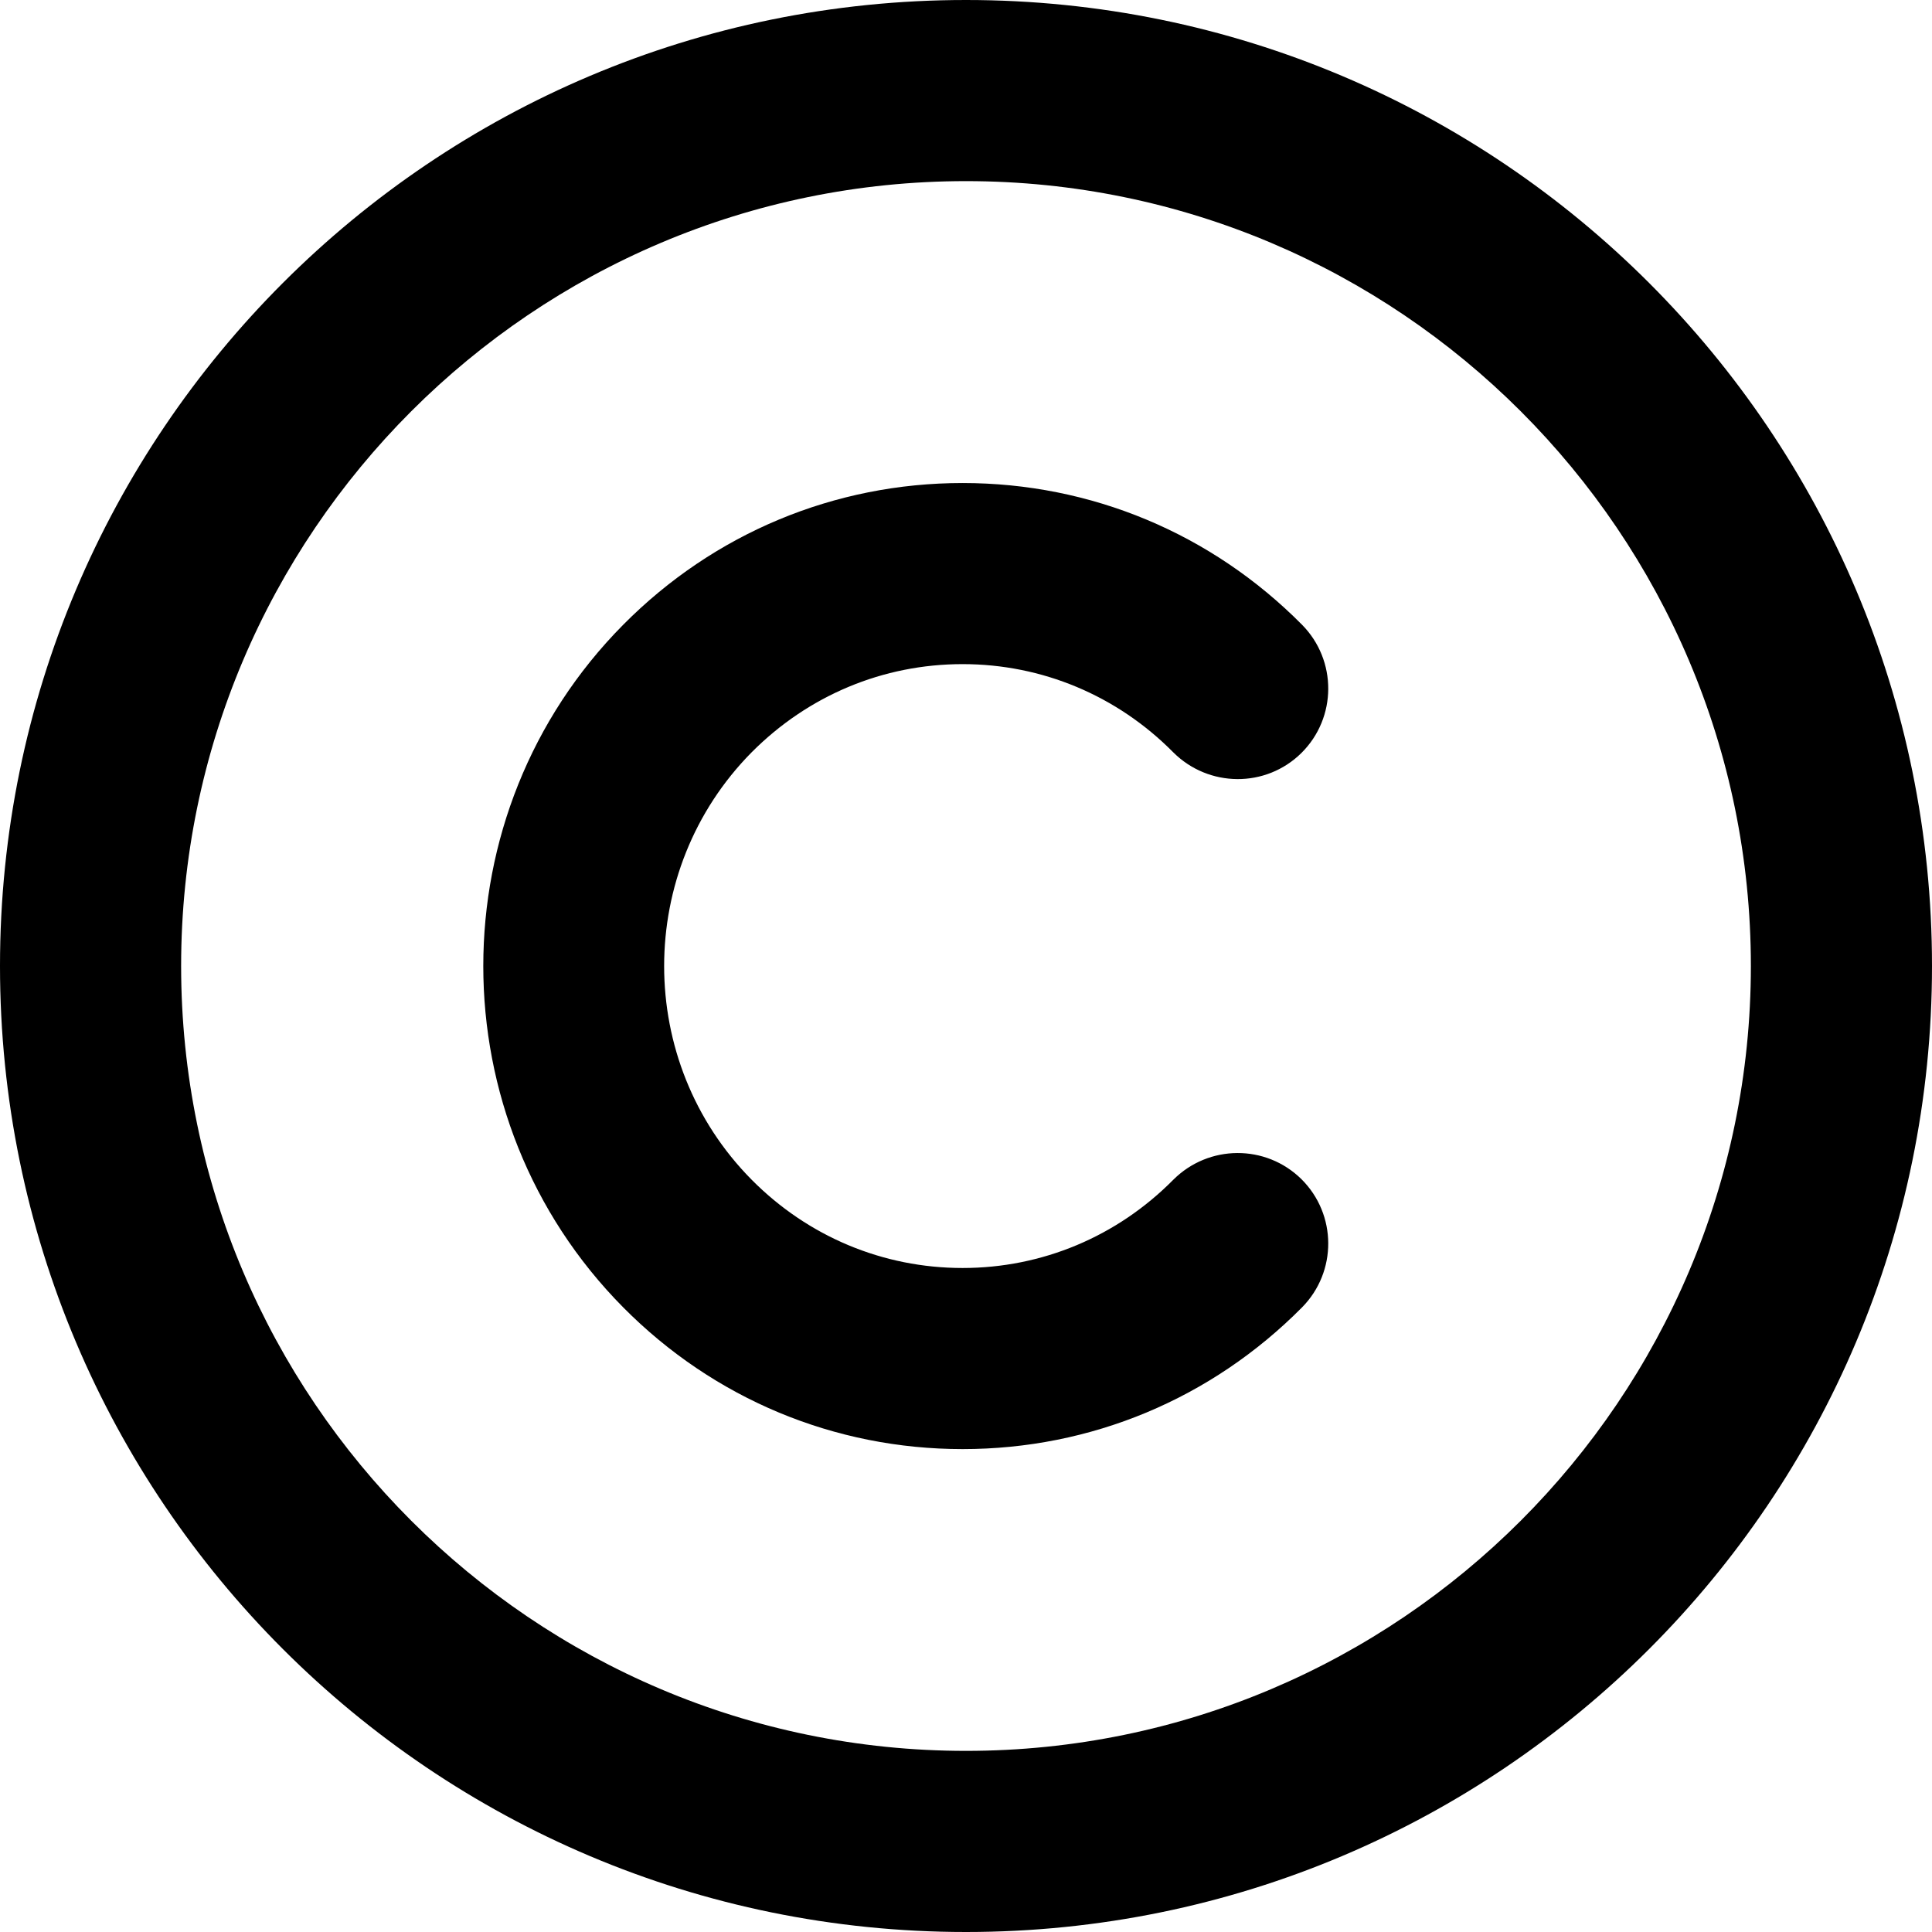
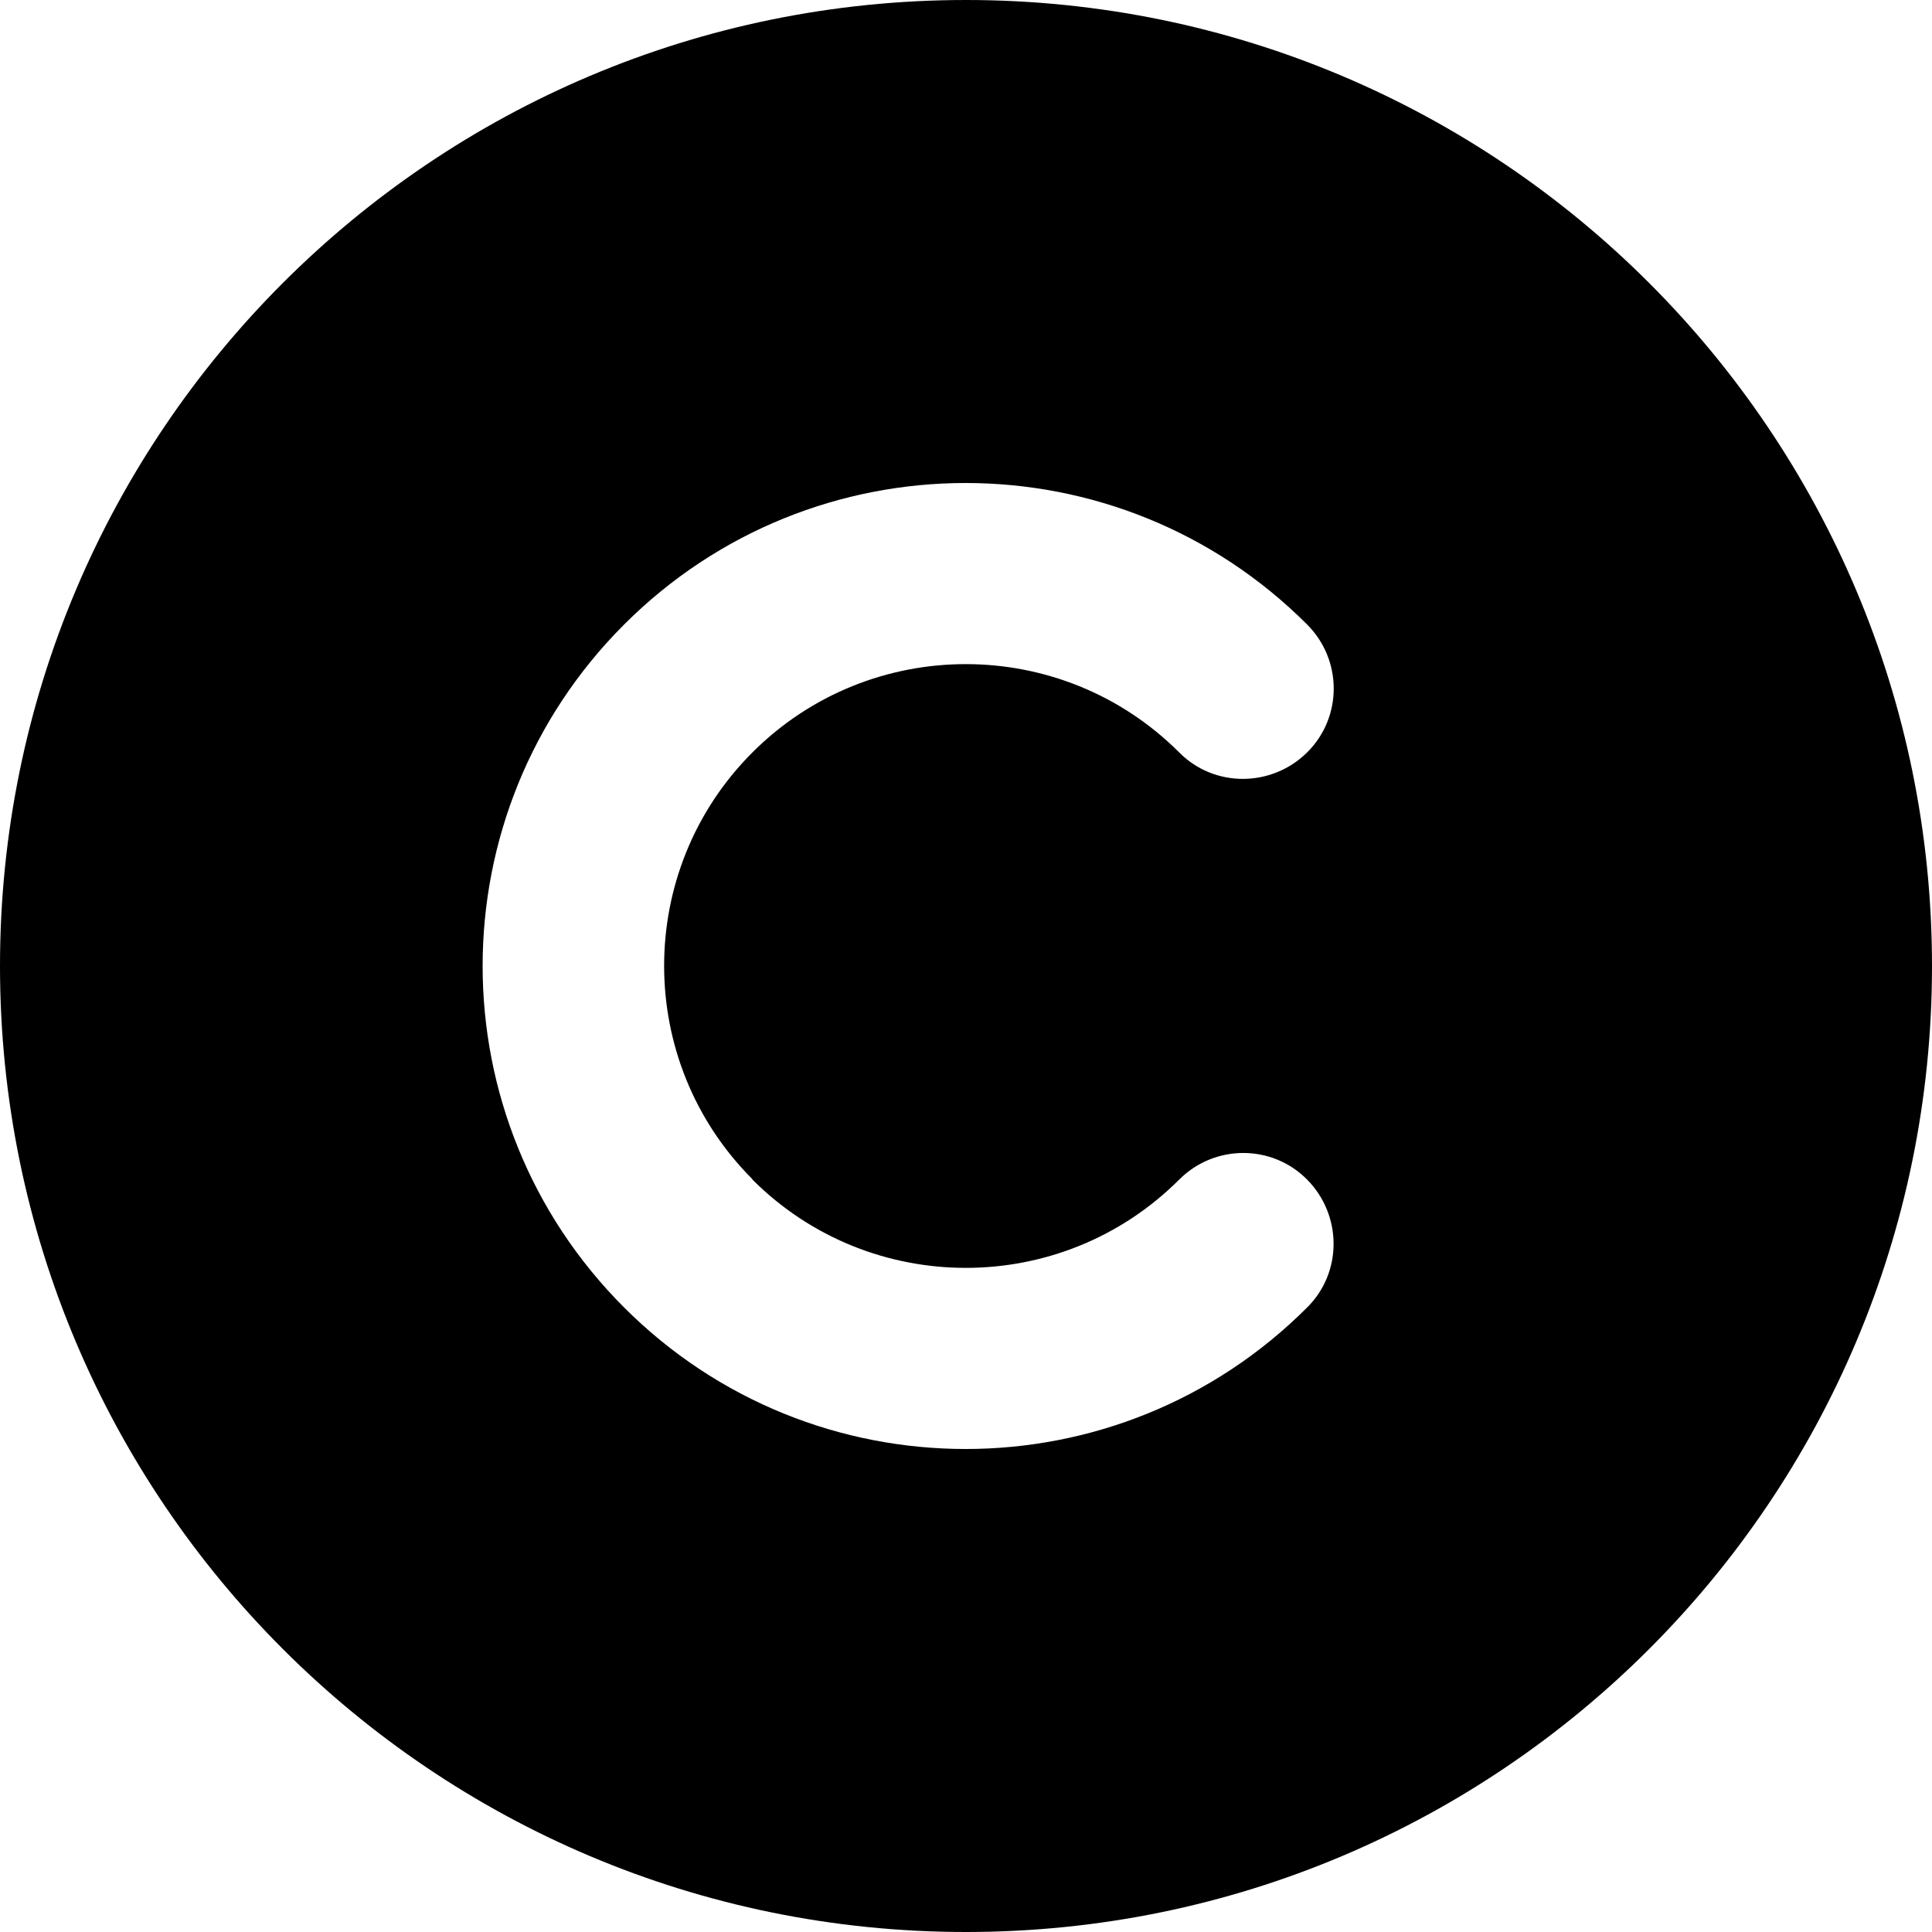
<svg xmlns="http://www.w3.org/2000/svg" viewBox="0 0 512 512">
-   <path d="M256 0C114.6 0 0 114.6 0 256s114.6 256 256 256s256-114.6 256-256S397.4 0 256 0zM256 464c-114.7 0-208-93.31-208-208S141.3 48 256 48s208 93.31 208 208S370.7 464 256 464zM255.1 176C255.1 176 255.1 176 255.1 176c21.06 0 40.92 8.312 55.83 23.38c9.375 9.344 24.53 9.5 33.97 .156c9.406-9.344 9.469-24.53 .156-33.97c-24-24.22-55.95-37.56-89.95-37.56c0 0 .031 0 0 0c-33.97 0-65.95 13.34-89.95 37.56c-49.44 49.88-49.44 131 0 180.9c24 24.22 55.98 37.56 89.95 37.56c.031 0 0 0 0 0c34 0 65.95-13.34 89.95-37.56c9.312-9.438 9.25-24.62-.156-33.97c-9.438-9.312-24.59-9.219-33.97 .156c-14.91 15.06-34.77 23.38-55.83 23.38c0 0 .031 0 0 0c-21.09 0-40.95-8.312-55.89-23.38c-30.94-31.22-30.94-82.03 0-113.3C214.2 184.3 234 176 255.1 176z" />
+   <path d="M256 512c141.4 0 256-114.6 256-256S397.4 0 256 0S0 114.6 0 256S114.6 512 256 512zM199.4 312.6c31.2 31.2 81.9 31.2 113.1 0c9.4-9.4 24.6-9.4 33.9 0s9.4 24.6 0 33.9c-50 50-131 50-181 0s-50-131 0-181s131-50 181 0c9.4 9.4 9.4 24.6 0 33.9s-24.6 9.4-33.9 0c-31.2-31.2-81.9-31.2-113.1 0s-31.2 81.9 0 113.1z" />
</svg>
